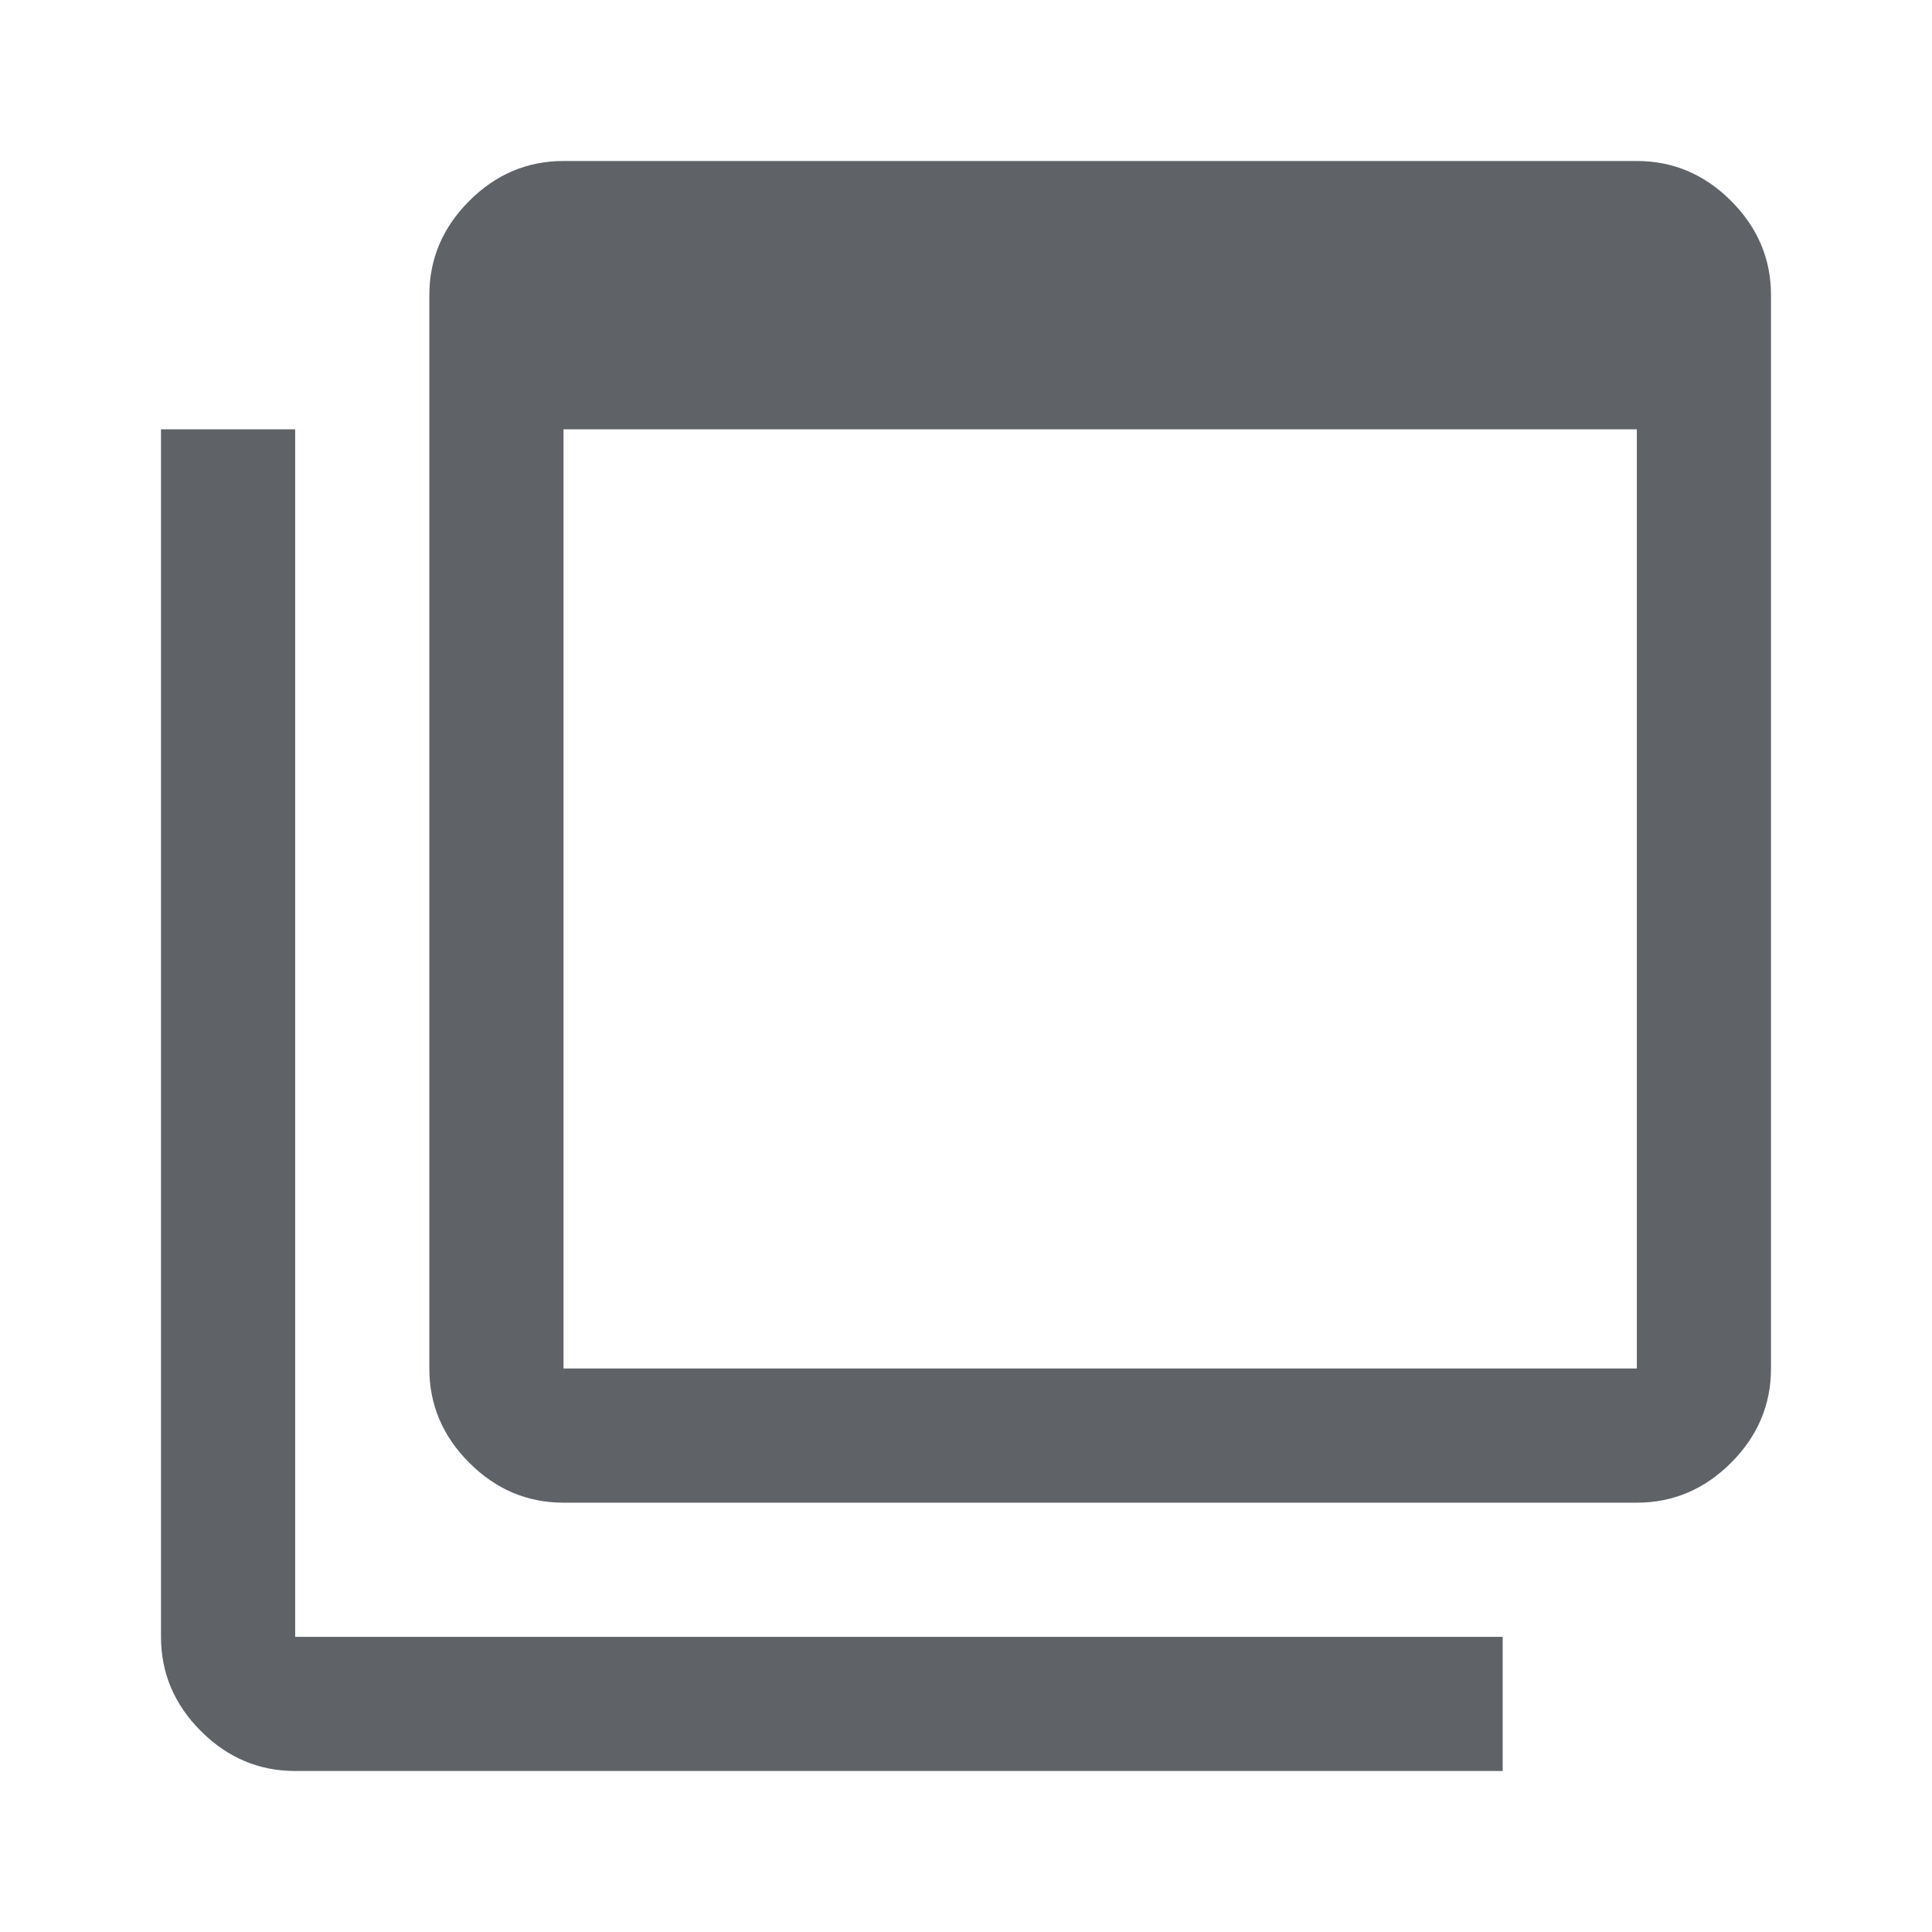
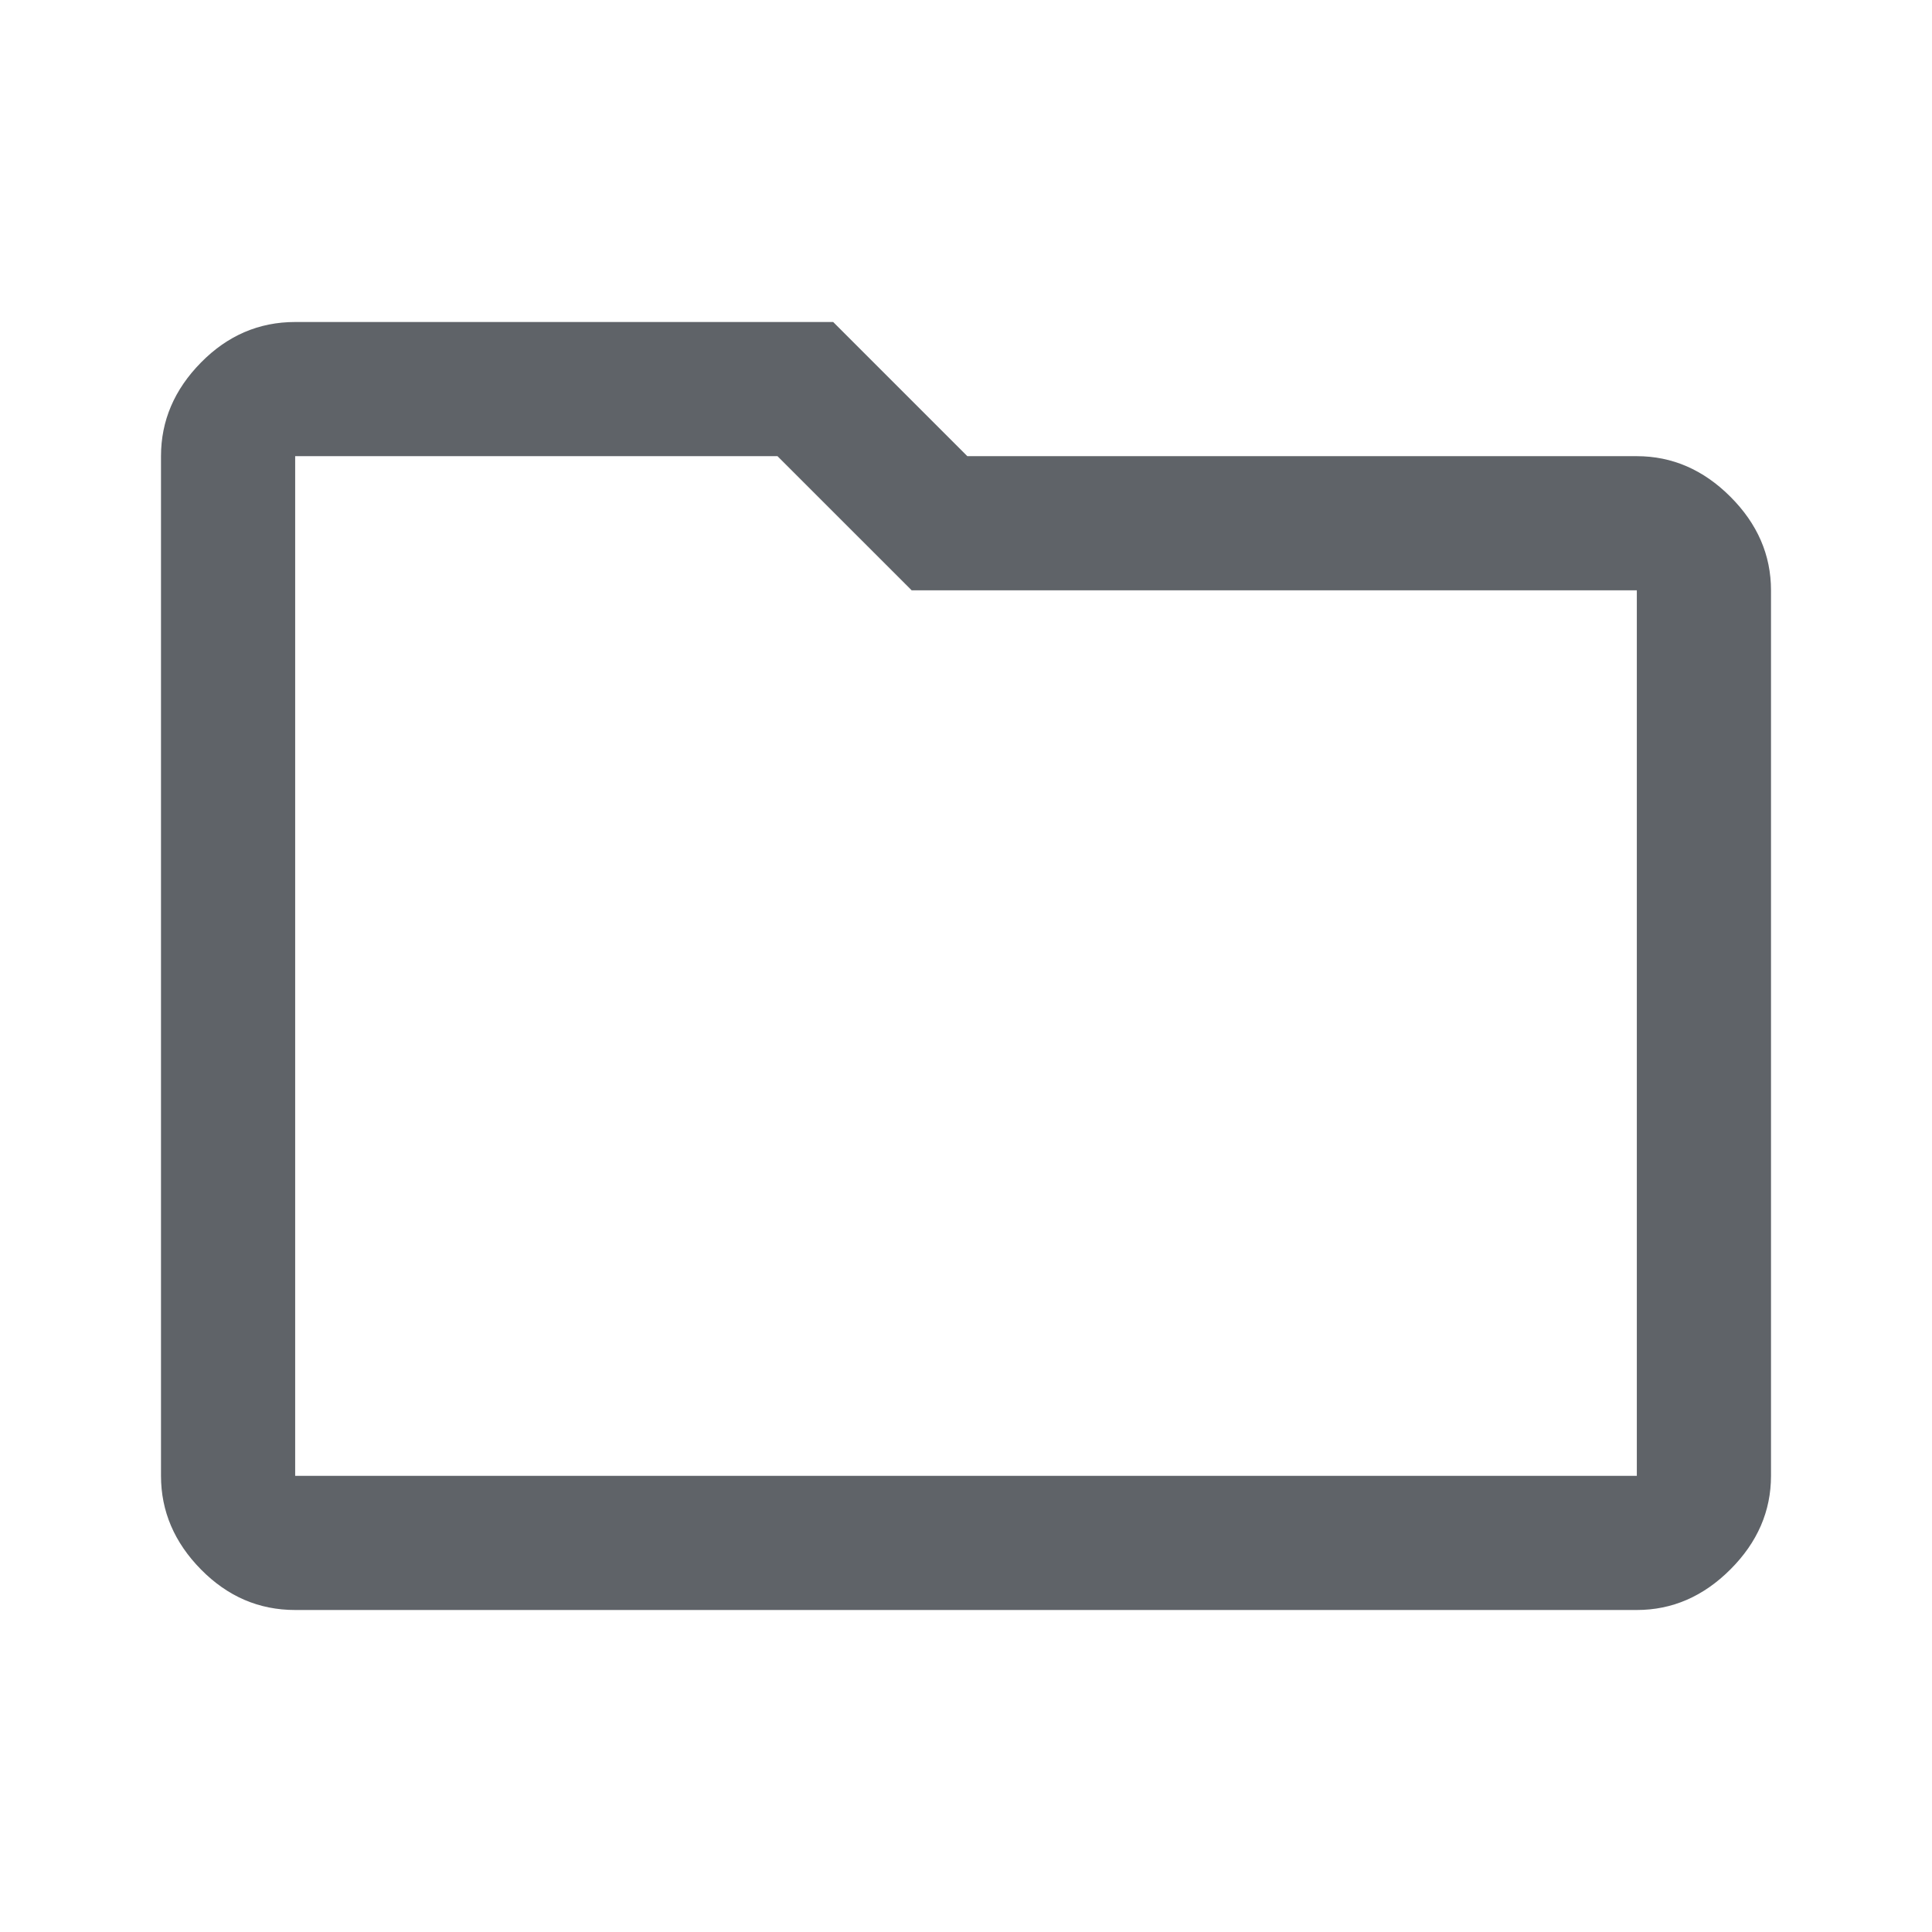
<svg xmlns="http://www.w3.org/2000/svg" height="40px" viewBox="0 -960 960 960" width="40px" fill="#5f6368">
-   <path d="M280-280h533.33v-466.67H280V-280Zm0 66.67q-27 0-46.83-19.84Q213.33-253 213.33-280v-533.33q0-27 19.84-46.84Q253-880 280-880h533.33q27 0 46.84 19.83Q880-840.33 880-813.33V-280q0 27-19.83 46.83-19.84 19.84-46.84 19.84H280ZM146.67-80q-27 0-46.84-19.83Q80-119.67 80-146.67v-600h66.67v600h600V-80h-600ZM280-813.33V-280v-533.33Z" />
+   <path d="M146.67-160q-27 0-46.84-20.17Q80-200.33 80-226.67v-506.66q0-26.34 19.83-46.5Q119.67-800 146.67-800H414l66.67 66.67h332.66q26.34 0 46.5 20.16Q880-693 880-666.67v440q0 26.34-20.17 46.5Q839.67-160 813.33-160H146.67Zm0-66.67h666.66v-440H453l-66.67-66.66H146.67v506.66Zm0 0v-506.66V-226.67Z" />
</svg>
